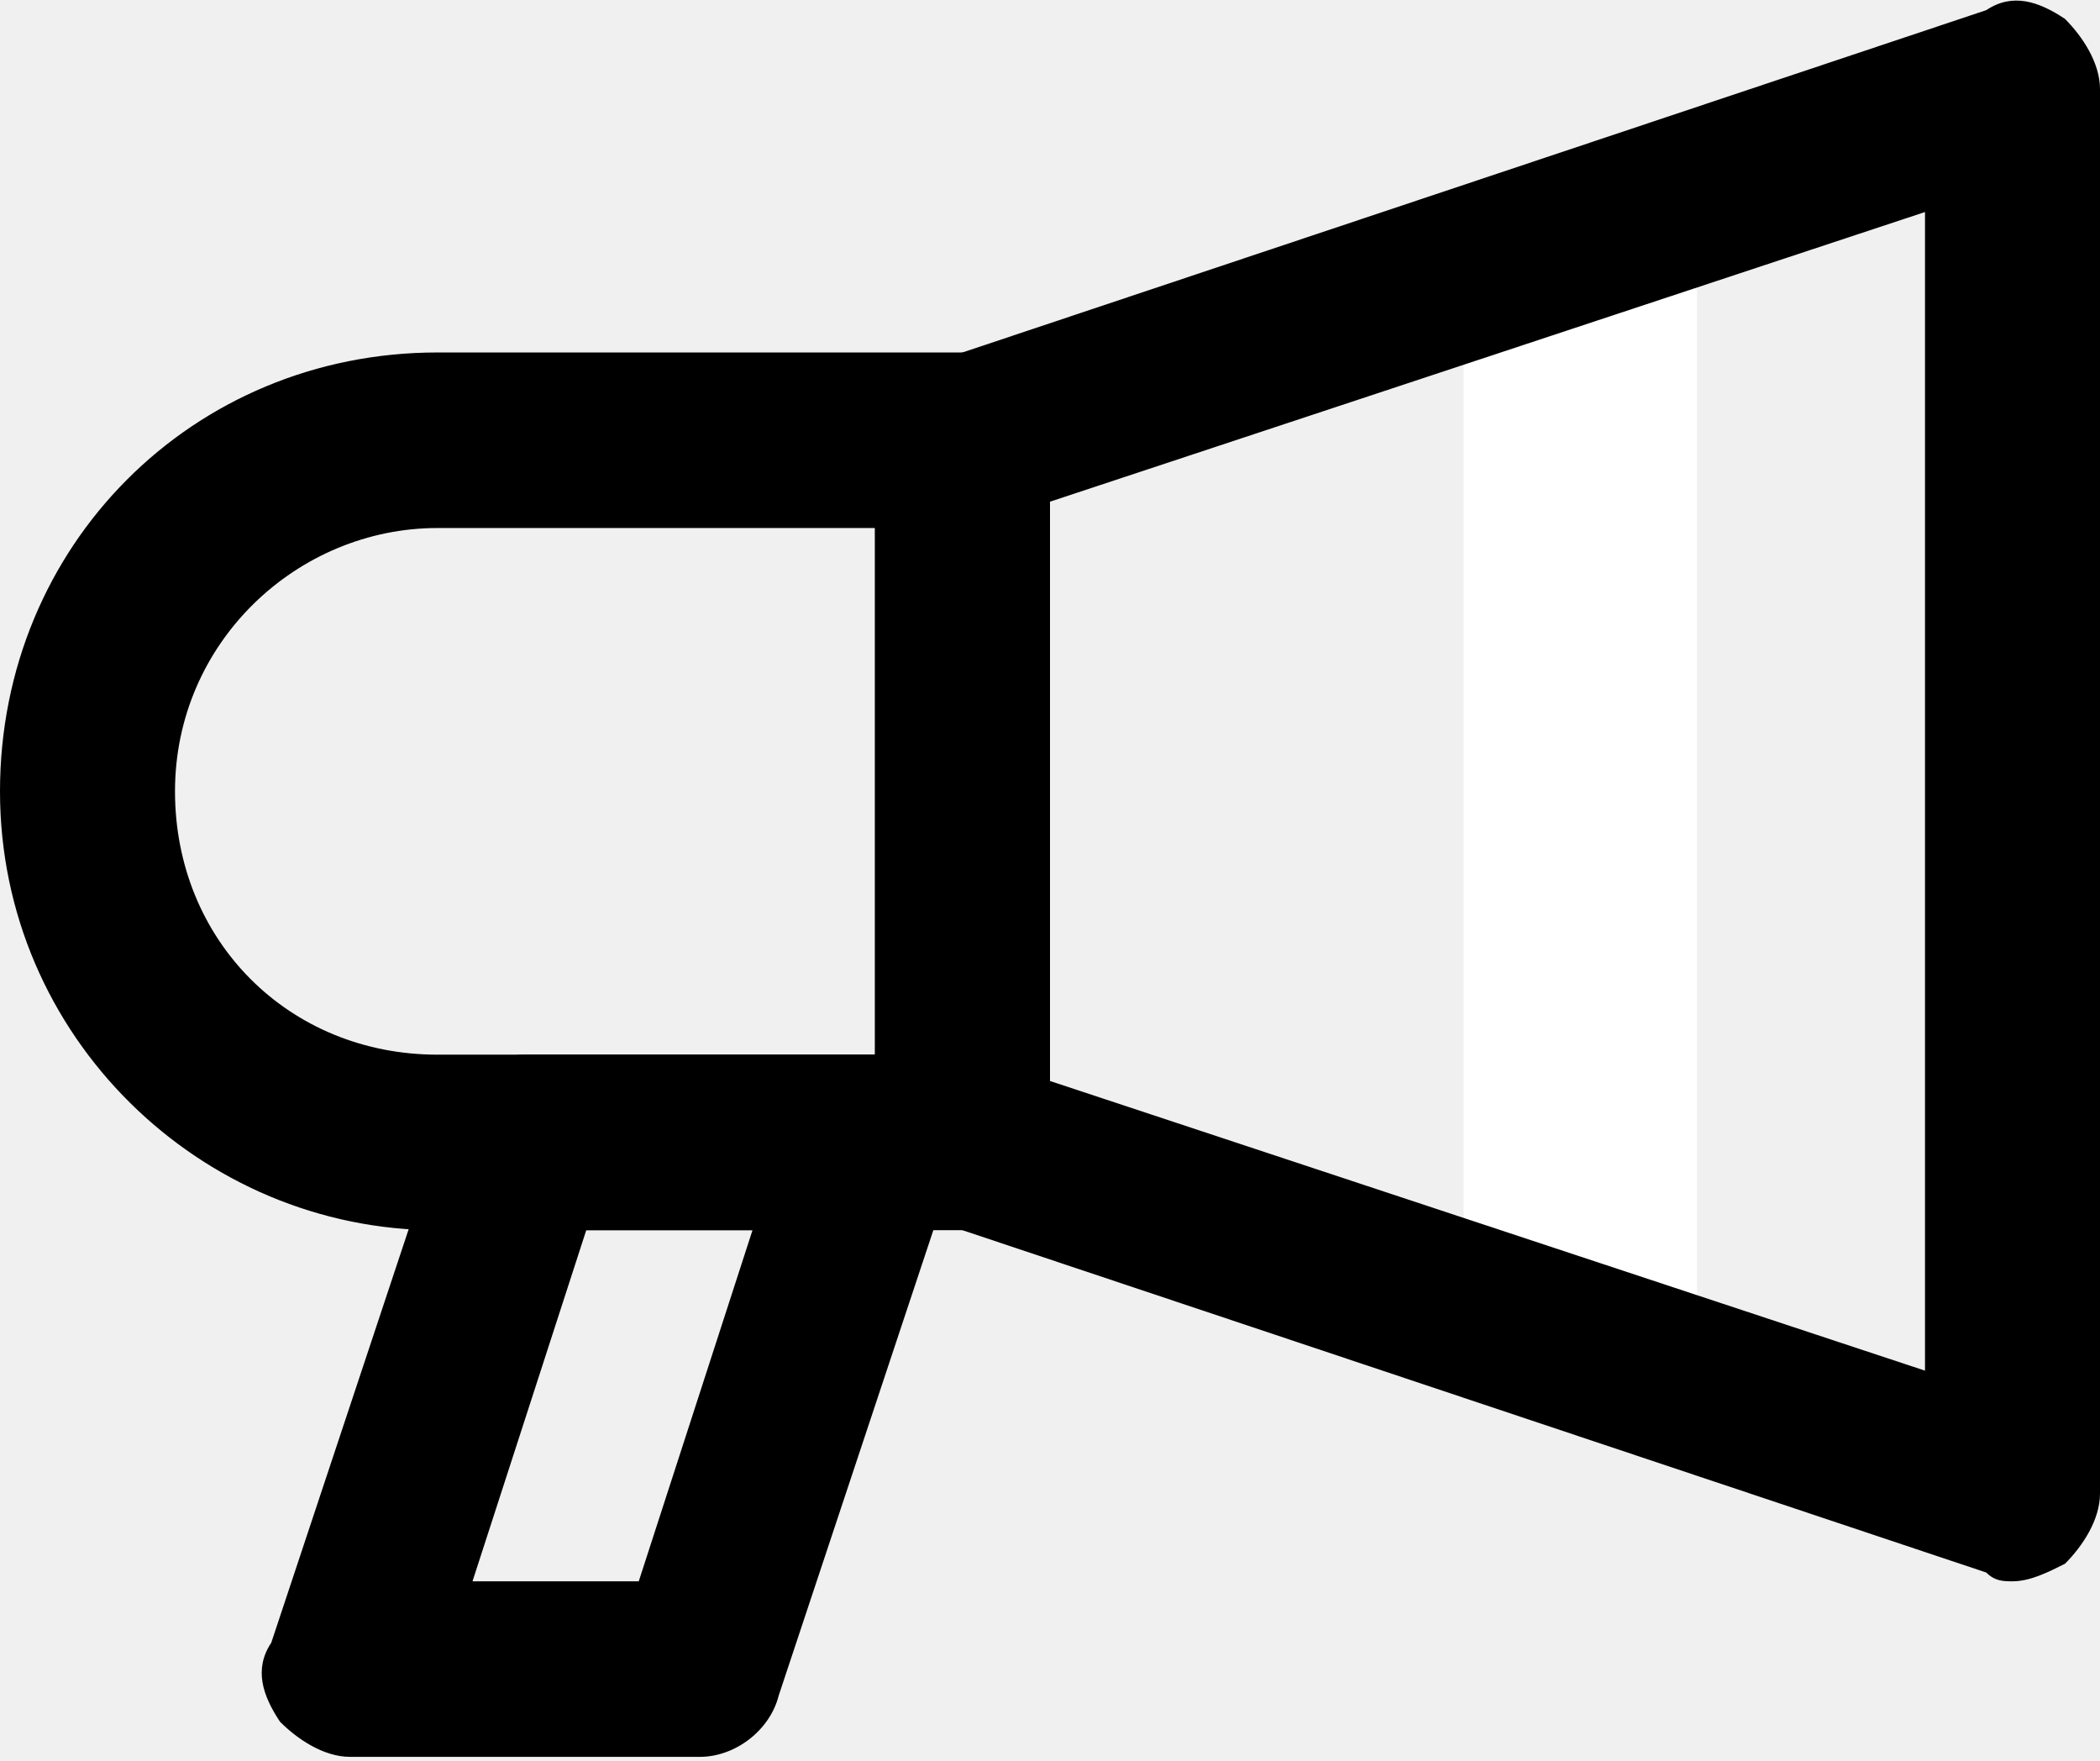
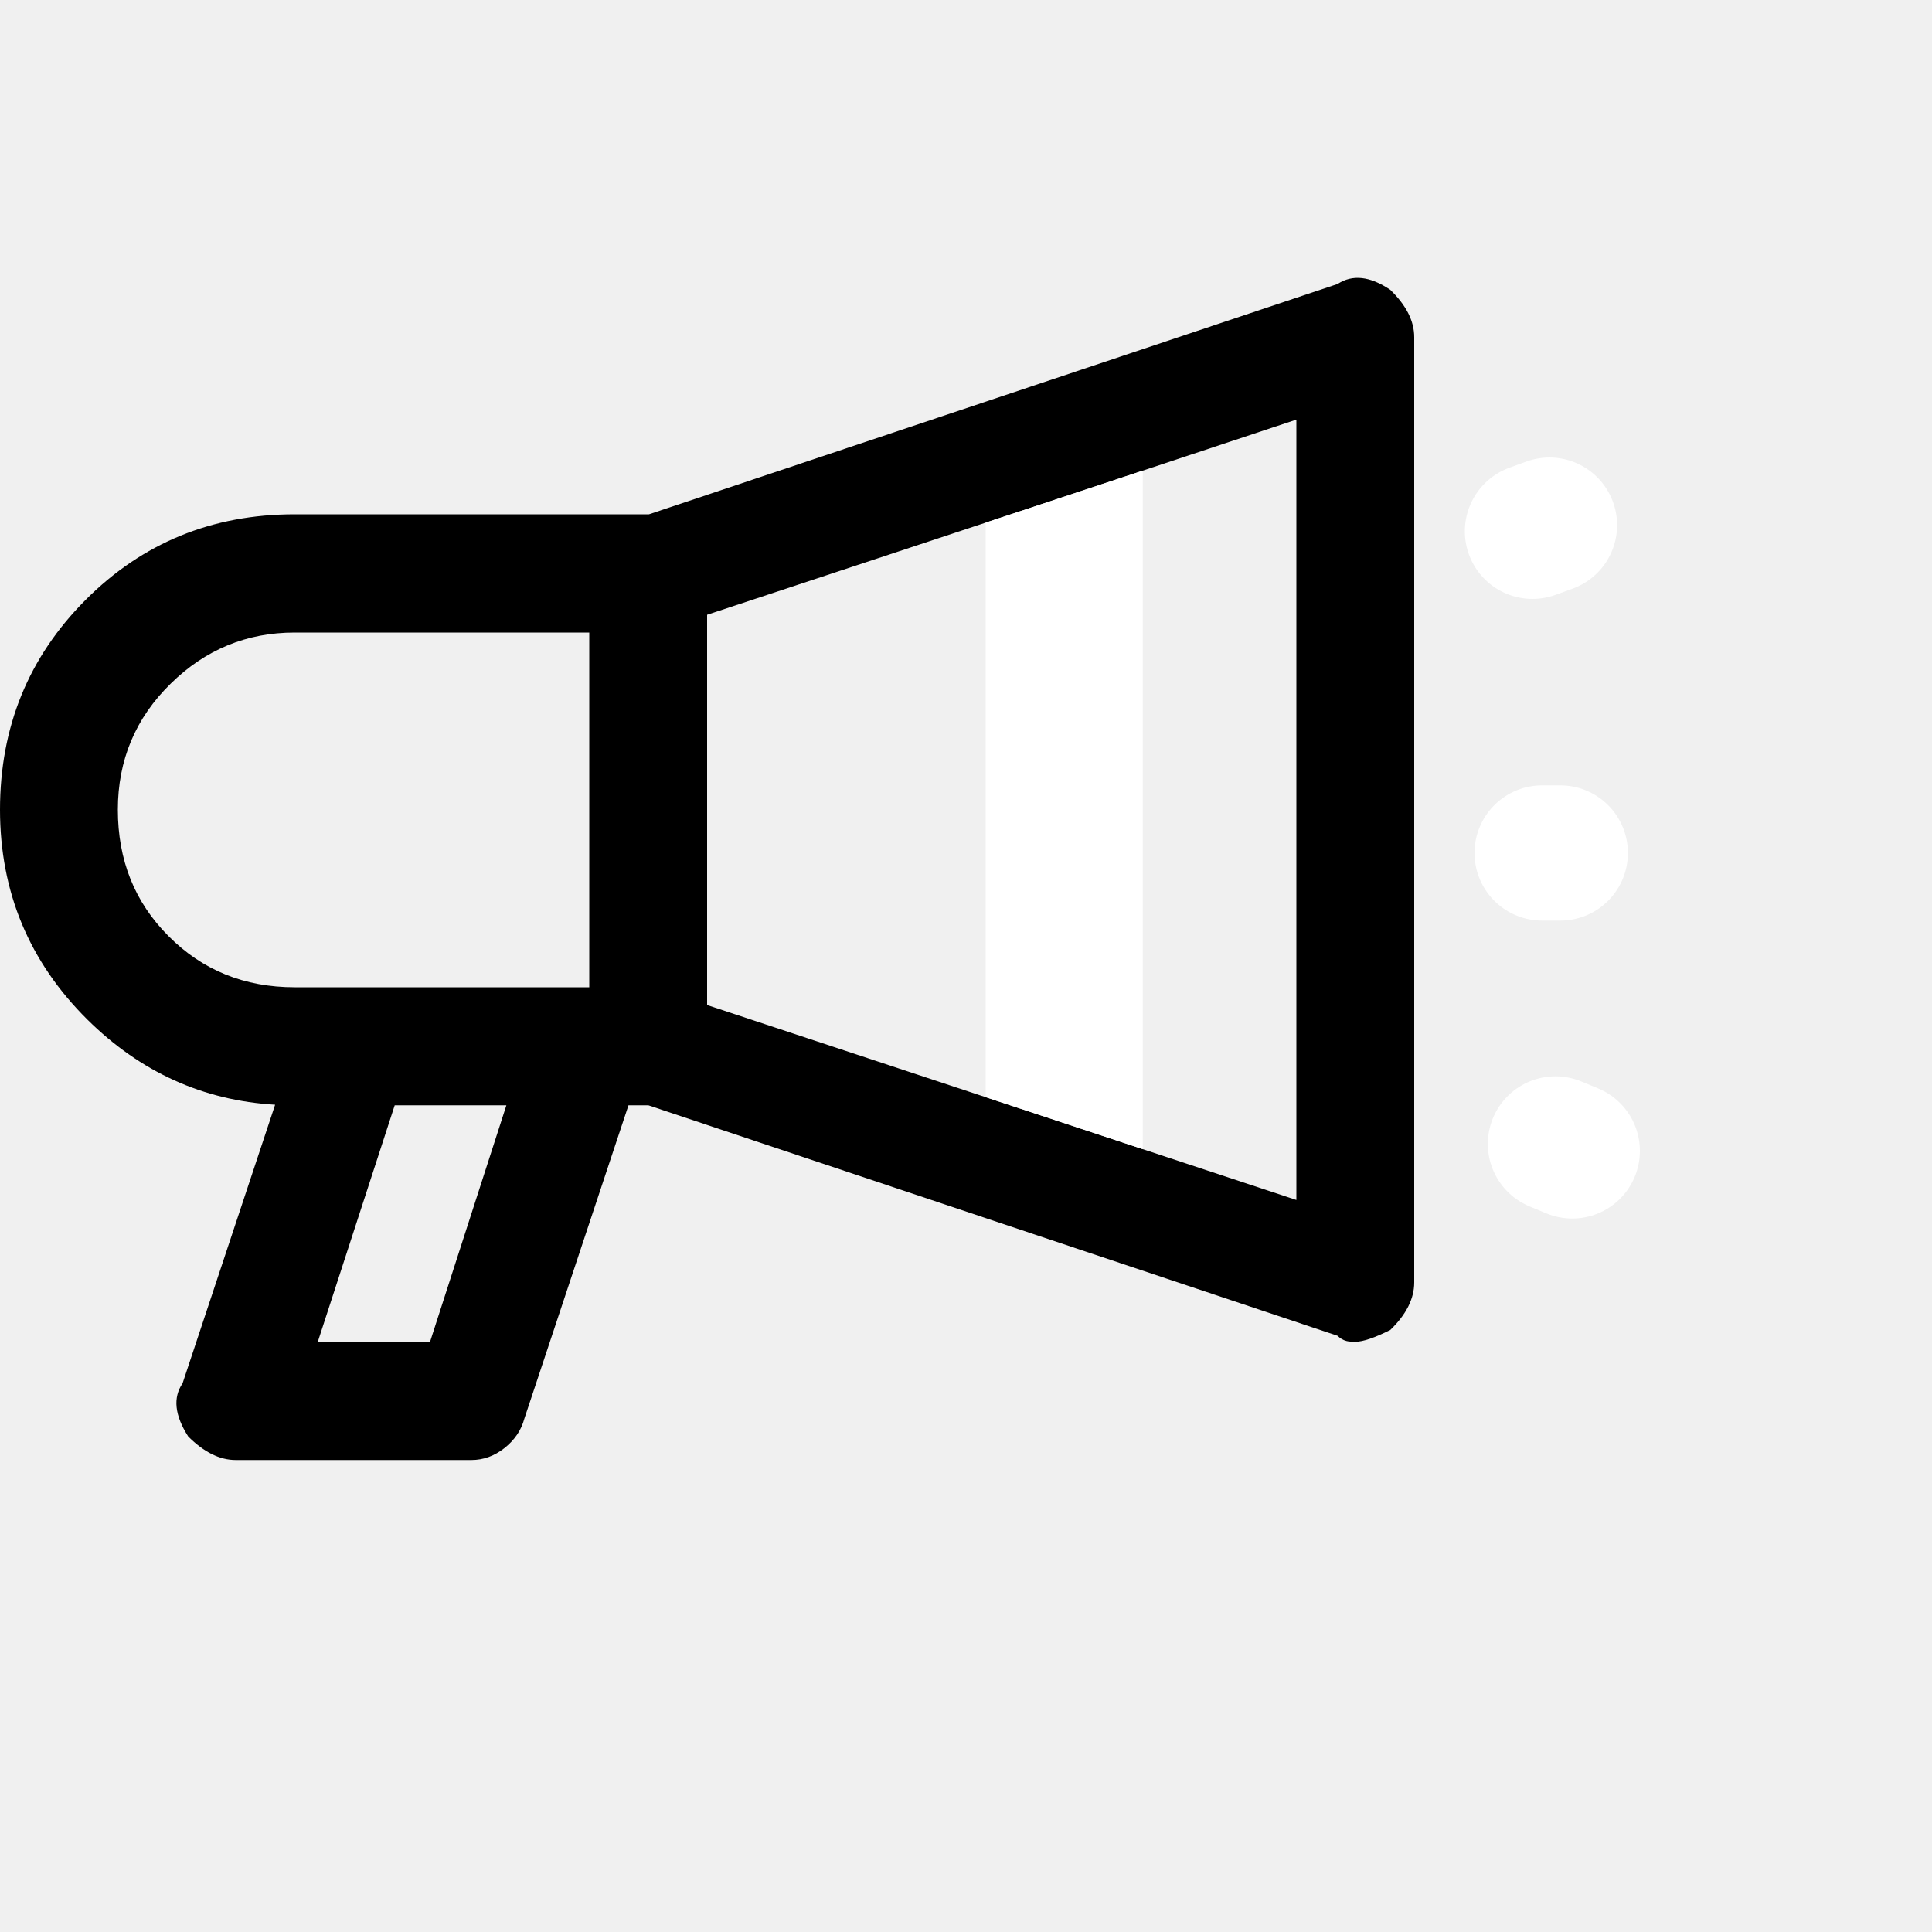
- <svg xmlns="http://www.w3.org/2000/svg" width="198px" height="166px" viewBox="0 0 198 166" version="1.1">
-   <defs />
-   <g id="Page-1" stroke="none" stroke-width="1" fill="none" fill-rule="evenodd">
-     <g id="Megaphone">
-       <path d="M90.75,115.967 L41.25,115.967 C18.975,115.967 0,97.764 0,74.597 C0,51.429 18.15,33.226 41.25,33.226 L90.75,33.226 C95.7,33.226 99,36.536 99,41.5 L99,107.693 C99,112.658 95.7,115.967 90.75,115.967 Z M41.25,49.774 C28.05,49.774 16.5,60.531 16.5,74.597 C16.5,88.663 27.225,99.419 41.25,99.419 L82.5,99.419 L82.5,49.774 L41.25,49.774 Z" id="Shape" fill="#000000" fill-rule="nonzero" />
-       <rect id="Rectangle-2" fill="#FFFFFF" x="138" y="23" width="22" height="104" />
-       <path d="M189.75,149.064 C188.925,149.064 188.1,149.064 187.275,148.236 L88.275,115.14 C84.975,114.312 82.5,111.003 82.5,107.693 L82.5,41.5 C82.5,38.19 84.975,34.881 88.275,34.053 L187.275,0.957 C189.75,-0.698 192.225,0.129 194.7,1.784 C196.35,3.439 198,5.921 198,8.403 L198,140.79 C198,143.272 196.35,145.754 194.7,147.409 C193.05,148.236 191.4,149.064 189.75,149.064 Z M99,101.901 L181.5,129.206 L181.5,19.987 L99,47.292 L99,101.901 Z" id="Shape" fill="#000000" fill-rule="nonzero" />
-       <path d="M66,165.612 L33,165.612 C30.525,165.612 28.05,163.957 26.4,162.302 C24.75,159.82 23.925,157.338 25.575,154.856 L42.075,105.211 C42.9,101.901 46.2,99.419 49.5,99.419 L82.5,99.419 C84.975,99.419 87.45,101.074 89.1,102.729 C90.75,105.211 90.75,107.693 89.925,110.175 L73.425,159.82 C72.6,163.13 69.3,165.612 66,165.612 Z M44.55,149.064 L60.225,149.064 L70.95,115.967 L55.275,115.967 L44.55,149.064 Z" id="Shape" fill="#000000" fill-rule="nonzero" />
+ <svg xmlns="http://www.w3.org/2000/svg" id="Megaphone" image-rendering="auto" baseProfile="basic" version="1.1" x="0px" y="0px" width="500" height="500">
+   <g id="Scene-1-copy" overflow="visible">
+     <g id="Symbol-97" transform="translate(0 71.9)">
+       <path fill="#000" stroke="none" d="M359.8 3.1Q351.95 -2.2 346.15 1.6L167.95 61.2Q167.85 61.2 167.75 61.2L76.25 61.2Q44.2 61.2 22.1 83.4 0 105.6 0 137.65 0 169.55 22.65 192 43.25 212.35 71.2 214L47.25 286.1Q43.45 291.65 48.7 299.85 54.8 305.95 61 305.95L122 305.95Q126.6 305.95 130.5 302.9 134.5 299.75 135.7 295.25L162.65 214.15 167.8 214.15 346.15 273.8Q347.15 274.8 348.45 275.15 349.2 275.35 350.75 275.35 353.7 275.35 359.8 272.3 366 266.3 366 260L366 15.35Q366 9.1 359.8 3.1M335.5 36.7L335.5 238.65 295.75 225.5 255.1 212.05 183 188.2 183 87.2 255.1 63.35 295.75 49.9 335.5 36.7M76.25 183.6Q56.75 183.6 43.6 170.35 30.5 157.25 30.5 137.65 30.5 118.4 44.2 105 57.65 91.8 76.25 91.8L152.5 91.8 152.5 183.6 76.25 183.6M111.3 275.35L82.25 275.35 102.15 214.15 131.05 214.15 111.3 275.35Z" test="Symbol 1" />
+       <path fill="#FFF" stroke="none" d="M295.75 49.9L255.1 63.35 255.1 212.05 295.75 225.5 295.75 49.9Z" test="Symbol 1" />
+     </g>
+     <g display="none">
+       <g id="Symbol-96" transform="translate(383.6 220.75)">
+         <path id="Layer57_0_1_STROKES" stroke="#FFF" stroke-opacity="0" stroke-width=".1" stroke-linejoin="miter" stroke-linecap="butt" stroke-miterlimit="4" fill="none" d="M0 0L100.2 0" test="Symbol 20" />
+       </g>
+       <animate attributeName="display" repeatCount="indefinite" dur="1.542s" keyTimes="0;.622;.649;1" values="none;inline;none;none" />
+     </g>
+     <g display="none">
+       <g id="Symbol-95" transform="translate(383.6 220.75)">
+         <path id="Layer56_0_1_STROKES" stroke="#FFF" stroke-opacity=".333" stroke-width=".1" stroke-linejoin="miter" stroke-linecap="butt" stroke-miterlimit="4" fill="none" d="M0 0L100.2 0" test="Symbol 19" />
+       </g>
+       <animate attributeName="display" repeatCount="indefinite" dur="1.542s" keyTimes="0;.595;.622;1" values="none;inline;none;none" />
+     </g>
+     <g display="none">
+       <g id="Symbol-94" transform="translate(383.6 220.75)">
+         <path id="Layer55_0_1_STROKES" stroke="#FFF" stroke-opacity=".666" stroke-width=".1" stroke-linejoin="miter" stroke-linecap="butt" stroke-miterlimit="4" fill="none" d="M0 0L100.2 0" test="Symbol 18" />
+       </g>
+       <animate attributeName="display" repeatCount="indefinite" dur="1.542s" keyTimes="0;.568;.595;1" values="none;inline;none;none" />
+     </g>
+     <g display="none">
+       <g id="Symbol-93" transform="translate(383.6 220.75)">
+         <path id="Layer54_0_1_STROKES" stroke="#FFF" stroke-width=".1" stroke-linejoin="miter" stroke-linecap="butt" stroke-miterlimit="4" fill="none" d="M0 0L100.2 0" test="Symbol 17" />
+       </g>
+       <animate attributeName="display" repeatCount="indefinite" dur="1.542s" keyTimes="0;.541;.568;1" values="none;inline;none;none" />
+     </g>
+     <g display="none">
+       <g id="Symbol-92" transform="translate(385.55 220.75)">
+         <path id="Layer53_0_1_STROKES" stroke="#FFF" stroke-width="4.45" stroke-linejoin="miter" stroke-linecap="round" stroke-miterlimit="4" fill="none" d="M0 0L88.25 0" test="Symbol 16" />
+       </g>
+       <animate attributeName="display" repeatCount="indefinite" dur="1.542s" keyTimes="0;.514;.541;1" values="none;inline;none;none" />
+     </g>
+     <g display="none">
+       <g id="Symbol-91" transform="translate(387.5 220.75)">
+         <path id="Layer52_0_1_STROKES" stroke="#FFF" stroke-width="8.85" stroke-linejoin="miter" stroke-linecap="round" stroke-miterlimit="4" fill="none" d="M0 0L76.3 0" test="Symbol 15" />
+       </g>
+       <animate attributeName="display" repeatCount="indefinite" dur="1.542s" keyTimes="0;.486;.514;1" values="none;inline;none;none" />
+     </g>
+     <g display="none">
+       <g id="Symbol-90" transform="translate(389.4 220.75)">
+         <path id="Layer51_0_1_STROKES" stroke="#FFF" stroke-width="13.2" stroke-linejoin="miter" stroke-linecap="round" stroke-miterlimit="4" fill="none" d="M0 0L64.4 0" test="Symbol 14" />
+       </g>
+       <animate attributeName="display" repeatCount="indefinite" dur="1.542s" keyTimes="0;.459;.486;1" values="none;inline;none;none" />
+     </g>
+     <g display="none">
+       <g id="Symbol-89" transform="translate(391.35 220.75)">
+         <path id="Layer50_0_1_STROKES" stroke="#FFF" stroke-width="17.55" stroke-linejoin="miter" stroke-linecap="round" stroke-miterlimit="4" fill="none" d="M0 0L52.45 0" test="Symbol 13" />
+       </g>
+       <animate attributeName="display" repeatCount="indefinite" dur="1.542s" keyTimes="0;.432;.459;1" values="none;inline;none;none" />
+     </g>
+     <g display="none">
+       <g id="Symbol-88" transform="translate(393.3 220.75)">
+         <path id="Layer49_0_1_STROKES" stroke="#FFF" stroke-width="21.9" stroke-linejoin="miter" stroke-linecap="round" stroke-miterlimit="4" fill="none" d="M0 0L40.5 0" test="Symbol 12" />
+       </g>
+       <animate attributeName="display" repeatCount="indefinite" dur="1.542s" keyTimes="0;.405;.432;1" values="none;inline;none;none" />
+     </g>
+     <g display="none">
+       <g id="Symbol-87" transform="translate(395.25 220.75)">
+         <path id="Layer48_0_1_STROKES" stroke="#FFF" stroke-width="26.3" stroke-linejoin="miter" stroke-linecap="round" stroke-miterlimit="4" fill="none" d="M0 0L28.55 0" test="Symbol 11" />
+       </g>
+       <animate attributeName="display" repeatCount="indefinite" dur="1.542s" keyTimes="0;.378;.405;1" values="none;inline;none;none" />
+     </g>
+     <g display="none">
+       <g id="Symbol-86" transform="translate(397.15 220.75)">
+         <path id="Layer47_0_1_STROKES" stroke="#FFF" stroke-width="30.65" stroke-linejoin="miter" stroke-linecap="round" stroke-miterlimit="4" fill="none" d="M0 0L16.65 0" test="Symbol 10" />
+       </g>
+       <animate attributeName="display" repeatCount="indefinite" dur="1.542s" keyTimes="0;.351;.378;1" values="none;inline;none;none" />
+     </g>
+     <g display="none">
+       <g id="Symbol-85" transform="translate(399.1 220.75)">
+         <path id="Layer46_0_1_STROKES" stroke="#FFF" stroke-width="35" stroke-linejoin="miter" stroke-linecap="round" stroke-miterlimit="4" fill="none" d="M0 0L4.7 0" test="Symbol 9" />
+       </g>
+       <animate attributeName="display" repeatCount="indefinite" dur="1.542s" keyTimes="0;.324;.351;1" values="none;inline;none;none" />
+     </g>
+     <g display="none">
+       <g id="Symbol-84" transform="translate(391.35 220.75)">
+         <path id="Layer45_0_1_STROKES" stroke="#FFF" stroke-width="17.55" stroke-linejoin="miter" stroke-linecap="round" stroke-miterlimit="4" fill="none" d="M0 0L52.45 0" test="Symbol 8" />
+       </g>
+       <animate attributeName="display" repeatCount="indefinite" dur="1.542s" keyTimes="0;.243;.27;1" values="none;inline;none;none" />
+     </g>
+     <g display="none">
+       <g id="Symbol-83" transform="translate(393.95 220.75)">
+         <path id="Layer44_0_1_STROKES" stroke="#FFF" stroke-width="23.35" stroke-linejoin="miter" stroke-linecap="round" stroke-miterlimit="4" fill="none" d="M0 0L36.5 0" test="Symbol 7" />
+       </g>
+       <animate attributeName="display" repeatCount="indefinite" dur="1.542s" keyTimes="0;.216;.243;1" values="none;inline;none;none" />
+     </g>
+     <g display="none">
+       <g id="Symbol-82" transform="translate(396.5 220.75)">
+         <path id="Layer43_0_1_STROKES" stroke="#FFF" stroke-width="29.2" stroke-linejoin="miter" stroke-linecap="round" stroke-miterlimit="4" fill="none" d="M0 0L20.65 0" test="Symbol 6" />
+       </g>
+       <animate attributeName="display" repeatCount="indefinite" dur="1.542s" keyTimes="0;.189;.216;1" values="none;inline;none;none" />
+     </g>
+     <g display="none">
+       <g id="Symbol-81" transform="translate(399.1 220.75)">
+         <path id="Layer42_0_1_STROKES" stroke="#FFF" stroke-width="35" stroke-linejoin="miter" stroke-linecap="round" stroke-miterlimit="4" fill="none" d="M0 0L4.7 0" test="Symbol 5" />
+       </g>
+       <animate attributeName="display" repeatCount="indefinite" dur="1.542s" keyTimes="0;.162;.189;1" values="none;inline;none;none" />
+     </g>
+     <g display="none">
+       <g id="Symbol-80" transform="translate(391.35 220.75)">
+         <path id="Layer41_0_1_STROKES" stroke="#FFF" stroke-width="17.55" stroke-linejoin="miter" stroke-linecap="round" stroke-miterlimit="4" fill="none" d="M0 0L52.45 0" test="Symbol 4" />
+       </g>
+       <animate attributeName="display" repeatCount="indefinite" dur="1.542s" keyTimes="0;.054;.081;1" values="none;inline;none;none" />
+     </g>
+     <g display="none">
+       <g id="Symbol-79" transform="translate(395.25 220.75)">
+         <path id="Layer40_0_1_STROKES" stroke="#FFF" stroke-width="26.3" stroke-linejoin="miter" stroke-linecap="round" stroke-miterlimit="4" fill="none" d="M0 0L28.55 0" test="Symbol 3" />
+       </g>
+       <animate attributeName="display" repeatCount="indefinite" dur="1.542s" keyTimes="0;.027;.054;1" values="none;inline;none;none" />
+     </g>
+     <g>
+       <g id="Symbol-78" transform="translate(399.1 220.75)">
+         <path id="Layer39_0_1_STROKES" stroke="#FFF" stroke-width="35" stroke-linejoin="miter" stroke-linecap="round" stroke-miterlimit="4" fill="none" d="M0 0L4.7 0" test="Symbol 2" />
+       </g>
+       <animate attributeName="display" repeatCount="indefinite" dur="1.542s" keyTimes="0;.027;1" values="inline;none;none" />
+     </g>
+     <g display="none">
+       <g id="Symbol-77" transform="translate(383.75 289.35)">
+         <path id="Layer38_0_1_STROKES" stroke="#FFF" stroke-opacity="0" stroke-width=".1" stroke-linejoin="miter" stroke-linecap="butt" stroke-miterlimit="4" fill="none" d="M0 0L78.2 62.7" test="Symbol 39" />
+       </g>
+       <animate attributeName="display" repeatCount="indefinite" dur="1.542s" keyTimes="0;.622;.649;1" values="none;inline;none;none" />
+     </g>
+     <g display="none">
+       <g id="Symbol-76" transform="translate(383.7 289.5)">
+         <path id="Layer37_0_1_STROKES" stroke="#FFF" stroke-opacity=".333" stroke-width=".1" stroke-linejoin="miter" stroke-linecap="butt" stroke-miterlimit="4" fill="none" d="M0 0L78.4 62.45" test="Symbol 38" />
+       </g>
+       <animate attributeName="display" repeatCount="indefinite" dur="1.542s" keyTimes="0;.595;.622;1" values="none;inline;none;none" />
+     </g>
+     <g display="none">
+       <g id="Symbol-75" transform="translate(383.65 289.6)">
+         <path id="Layer36_0_1_STROKES" stroke="#FFF" stroke-opacity=".666" stroke-width=".1" stroke-linejoin="miter" stroke-linecap="butt" stroke-miterlimit="4" fill="none" d="M0 0L78.55 62.2" test="Symbol 37" />
+       </g>
+       <animate attributeName="display" repeatCount="indefinite" dur="1.542s" keyTimes="0;.568;.595;1" values="none;inline;none;none" />
+     </g>
+     <g display="none">
+       <g id="Symbol-74" transform="translate(383.6 289.75)">
+         <path id="Layer35_0_1_STROKES" stroke="#FFF" stroke-width=".1" stroke-linejoin="miter" stroke-linecap="butt" stroke-miterlimit="4" fill="none" d="M0 0L78.75 61.95" test="Symbol 36" />
+       </g>
+       <animate attributeName="display" repeatCount="indefinite" dur="1.542s" keyTimes="0;.541;.568;1" values="none;inline;none;none" />
+     </g>
+     <g display="none">
+       <g id="Symbol-73" transform="translate(385.95 290.55)">
+         <path id="Layer34_0_1_STROKES" stroke="#FFF" stroke-width="4.45" stroke-linejoin="miter" stroke-linecap="round" stroke-miterlimit="4" fill="none" d="M0 0L69.45 54.4" test="Symbol 35" />
+       </g>
+       <animate attributeName="display" repeatCount="indefinite" dur="1.542s" keyTimes="0;.514;.541;1" values="none;inline;none;none" />
+     </g>
+     <g display="none">
+       <g id="Symbol-72" transform="translate(388.35 291.35)">
+         <path id="Layer33_0_1_STROKES" stroke="#FFF" stroke-width="8.85" stroke-linejoin="miter" stroke-linecap="round" stroke-miterlimit="4" fill="none" d="M0 0L60.15 46.9" test="Symbol 34" />
+       </g>
+       <animate attributeName="display" repeatCount="indefinite" dur="1.542s" keyTimes="0;.486;.514;1" values="none;inline;none;none" />
+     </g>
+     <g display="none">
+       <g id="Symbol-71" transform="translate(390.7 292.1)">
+         <path id="Layer32_0_1_STROKES" stroke="#FFF" stroke-width="13.2" stroke-linejoin="miter" stroke-linecap="round" stroke-miterlimit="4" fill="none" d="M0 0L50.85 39.4" test="Symbol 33" />
+       </g>
+       <animate attributeName="display" repeatCount="indefinite" dur="1.542s" keyTimes="0;.459;.486;1" values="none;inline;none;none" />
+     </g>
+     <g display="none">
+       <g id="Symbol-70" transform="translate(393.1 292.9)">
+         <path id="Layer31_0_1_STROKES" stroke="#FFF" stroke-width="17.55" stroke-linejoin="miter" stroke-linecap="round" stroke-miterlimit="4" fill="none" d="M0 0L41.55 31.9" test="Symbol 32" />
+       </g>
+       <animate attributeName="display" repeatCount="indefinite" dur="1.542s" keyTimes="0;.432;.459;1" values="none;inline;none;none" />
+     </g>
+     <g display="none">
+       <g id="Symbol-69" transform="translate(395.45 293.7)">
+         <path id="Layer30_0_1_STROKES" stroke="#FFF" stroke-width="21.9" stroke-linejoin="miter" stroke-linecap="round" stroke-miterlimit="4" fill="none" d="M0 0L32.25 24.35" test="Symbol 31" />
+       </g>
+       <animate attributeName="display" repeatCount="indefinite" dur="1.542s" keyTimes="0;.405;.432;1" values="none;inline;none;none" />
+     </g>
+     <g display="none">
+       <g id="Symbol-68" transform="translate(397.8 294.5)">
+         <path id="Layer29_0_1_STROKES" stroke="#FFF" stroke-width="26.3" stroke-linejoin="miter" stroke-linecap="round" stroke-miterlimit="4" fill="none" d="M0 0L22.95 16.8" test="Symbol 30" />
+       </g>
+       <animate attributeName="display" repeatCount="indefinite" dur="1.542s" keyTimes="0;.378;.405;1" values="none;inline;none;none" />
+     </g>
+     <g display="none">
+       <g id="Symbol-67" transform="translate(400.2 295.25)">
+         <path id="Layer28_0_1_STROKES" stroke="#FFF" stroke-width="30.65" stroke-linejoin="miter" stroke-linecap="round" stroke-miterlimit="4" fill="none" d="M0 0L13.65 9.35" test="Symbol 29" />
+       </g>
+       <animate attributeName="display" repeatCount="indefinite" dur="1.542s" keyTimes="0;.351;.378;1" values="none;inline;none;none" />
+     </g>
+     <g display="none">
+       <g id="Symbol-66" transform="translate(402.55 296.05)">
+         <path id="Layer27_0_1_STROKES" stroke="#FFF" stroke-width="35" stroke-linejoin="miter" stroke-linecap="round" stroke-miterlimit="4" fill="none" d="M0 0L4.35 1.8" test="Symbol 28" />
+       </g>
+       <animate attributeName="display" repeatCount="indefinite" dur="1.542s" keyTimes="0;.324;.351;1" values="none;inline;none;none" />
+     </g>
+     <g display="none">
+       <g id="Symbol-65" transform="translate(388.5 293.9)">
+         <path id="Layer26_0_1_STROKES" stroke="#FFF" stroke-width="17.55" stroke-linejoin="miter" stroke-linecap="round" stroke-miterlimit="4" fill="none" d="M0 0L40.1 33.85" test="Symbol 27" />
+       </g>
+       <animate attributeName="display" repeatCount="indefinite" dur="1.542s" keyTimes="0;.243;.27;1" values="none;inline;none;none" />
+     </g>
+     <g display="none">
+       <g id="Symbol-64" transform="translate(393.2 294.6)">
+         <path id="Layer25_0_1_STROKES" stroke="#FFF" stroke-width="23.35" stroke-linejoin="miter" stroke-linecap="round" stroke-miterlimit="4" fill="none" d="M0 0L28.15 23.2" test="Symbol 26" />
+       </g>
+       <animate attributeName="display" repeatCount="indefinite" dur="1.542s" keyTimes="0;.216;.243;1" values="none;inline;none;none" />
+     </g>
+     <g display="none">
+       <g id="Symbol-63" transform="translate(397.85 295.35)">
+         <path id="Layer24_0_1_STROKES" stroke="#FFF" stroke-width="29.2" stroke-linejoin="miter" stroke-linecap="round" stroke-miterlimit="4" fill="none" d="M0 0L16.3 12.45" test="Symbol 25" />
+       </g>
+       <animate attributeName="display" repeatCount="indefinite" dur="1.542s" keyTimes="0;.189;.216;1" values="none;inline;none;none" />
+     </g>
+     <g display="none">
+       <g id="Symbol-62" transform="translate(402.55 296.05)">
+         <path id="Layer23_0_1_STROKES" stroke="#FFF" stroke-width="35" stroke-linejoin="miter" stroke-linecap="round" stroke-miterlimit="4" fill="none" d="M0 0L4.35 1.8" test="Symbol 24" />
+       </g>
+       <animate attributeName="display" repeatCount="indefinite" dur="1.542s" keyTimes="0;.162;.189;1" values="none;inline;none;none" />
+     </g>
+     <g display="none">
+       <g id="Symbol-61" transform="translate(388.5 293.9)">
+         <path id="Layer22_0_1_STROKES" stroke="#FFF" stroke-width="17.55" stroke-linejoin="miter" stroke-linecap="round" stroke-miterlimit="4" fill="none" d="M0 0L40.1 33.85" test="Symbol 23" />
+       </g>
+       <animate attributeName="display" repeatCount="indefinite" dur="1.542s" keyTimes="0;.054;.081;1" values="none;inline;none;none" />
+     </g>
+     <g display="none">
+       <g id="Symbol-60" transform="translate(395.55 295)">
+         <path id="Layer21_0_1_STROKES" stroke="#FFF" stroke-width="26.3" stroke-linejoin="miter" stroke-linecap="round" stroke-miterlimit="4" fill="none" d="M0 0L22.2 17.8" test="Symbol 22" />
+       </g>
+       <animate attributeName="display" repeatCount="indefinite" dur="1.542s" keyTimes="0;.027;.054;1" values="none;inline;none;none" />
+     </g>
+     <g>
+       <g id="Symbol-59" transform="translate(402.55 296.05)">
+         <path id="Layer20_0_1_STROKES" stroke="#FFF" stroke-width="35" stroke-linejoin="miter" stroke-linecap="round" stroke-miterlimit="4" fill="none" d="M0 0L4.35 1.8" test="Symbol 21" />
+       </g>
+       <animate attributeName="display" repeatCount="indefinite" dur="1.542s" keyTimes="0;.027;1" values="inline;none;none" />
+     </g>
+     <g display="none">
+       <g id="Symbol-58" transform="translate(383.65 84.4)">
+         <path id="Layer19_0_1_STROKES" stroke="#FFF" stroke-opacity="0" stroke-width=".1" stroke-linejoin="miter" stroke-linecap="butt" stroke-miterlimit="4" fill="none" d="M0 58.85L81.05 0" test="Symbol 58" />
+       </g>
+       <animate attributeName="display" repeatCount="indefinite" dur="1.542s" keyTimes="0;.622;.649;1" values="none;inline;none;none" />
+     </g>
+     <g display="none">
+       <g id="Symbol-57" transform="translate(383.65 84.3)">
+         <path id="Layer18_0_1_STROKES" stroke="#FFF" stroke-opacity=".333" stroke-width=".1" stroke-linejoin="miter" stroke-linecap="butt" stroke-miterlimit="4" fill="none" d="M0 58.95L80.95 0" test="Symbol 57" />
+       </g>
+       <animate attributeName="display" repeatCount="indefinite" dur="1.542s" keyTimes="0;.595;.622;1" values="none;inline;none;none" />
+     </g>
+     <g display="none">
+       <g id="Symbol-56" transform="translate(383.6 84.15)">
+         <path id="Layer17_0_1_STROKES" stroke="#FFF" stroke-opacity=".666" stroke-width=".1" stroke-linejoin="miter" stroke-linecap="butt" stroke-miterlimit="4" fill="none" d="M0 59.1L80.95 0" test="Symbol 56" />
+       </g>
+       <animate attributeName="display" repeatCount="indefinite" dur="1.542s" keyTimes="0;.568;.595;1" values="none;inline;none;none" />
+     </g>
+     <g display="none">
+       <g id="Symbol-55" transform="translate(383.6 84.05)">
+         <path id="Layer16_0_1_STROKES" stroke="#FFF" stroke-width=".1" stroke-linejoin="miter" stroke-linecap="butt" stroke-miterlimit="4" fill="none" d="M0 59.2L80.85 0" test="Symbol 55" />
+       </g>
+       <animate attributeName="display" repeatCount="indefinite" dur="1.542s" keyTimes="0;.541;.568;1" values="none;inline;none;none" />
+     </g>
+     <g display="none">
+       <g id="Symbol-54" transform="translate(385.25 90.55)">
+         <path id="Layer15_0_1_STROKES" stroke="#FFF" stroke-width="4.45" stroke-linejoin="miter" stroke-linecap="round" stroke-miterlimit="4" fill="none" d="M0 52L71.25 0" test="Symbol 54" />
+       </g>
+       <animate attributeName="display" repeatCount="indefinite" dur="1.542s" keyTimes="0;.514;.541;1" values="none;inline;none;none" />
+     </g>
+     <g display="none">
+       <g id="Symbol-53" transform="translate(386.85 97)">
+         <path id="Layer14_0_1_STROKES" stroke="#FFF" stroke-width="8.85" stroke-linejoin="miter" stroke-linecap="round" stroke-miterlimit="4" fill="none" d="M0 44.8L61.75 0" test="Symbol 53" />
+       </g>
+       <animate attributeName="display" repeatCount="indefinite" dur="1.542s" keyTimes="0;.486;.514;1" values="none;inline;none;none" />
+     </g>
+     <g display="none">
+       <g id="Symbol-52" transform="translate(388.5 103.5)">
+         <path id="Layer13_0_1_STROKES" stroke="#FFF" stroke-width="13.2" stroke-linejoin="miter" stroke-linecap="round" stroke-miterlimit="4" fill="none" d="M0 37.6L52.15 0" test="Symbol 52" />
+       </g>
+       <animate attributeName="display" repeatCount="indefinite" dur="1.542s" keyTimes="0;.459;.486;1" values="none;inline;none;none" />
+     </g>
+     <g display="none">
+       <g id="Symbol-51" transform="translate(390.1 110)">
+         <path id="Layer12_0_1_STROKES" stroke="#FFF" stroke-width="17.55" stroke-linejoin="miter" stroke-linecap="round" stroke-miterlimit="4" fill="none" d="M0 30.4L42.65 0" test="Symbol 51" />
+       </g>
+       <animate attributeName="display" repeatCount="indefinite" dur="1.542s" keyTimes="0;.432;.459;1" values="none;inline;none;none" />
+     </g>
+     <g display="none">
+       <g id="Symbol-50" transform="translate(391.75 116.45)">
+         <path id="Layer11_0_1_STROKES" stroke="#FFF" stroke-width="21.9" stroke-linejoin="miter" stroke-linecap="round" stroke-miterlimit="4" fill="none" d="M0 23.2L33.05 0" test="Symbol 50" />
+       </g>
+       <animate attributeName="display" repeatCount="indefinite" dur="1.542s" keyTimes="0;.405;.432;1" values="none;inline;none;none" />
+     </g>
+     <g display="none">
+       <g id="Symbol-49" transform="translate(393.35 122.95)">
+         <path id="Layer10_0_1_STROKES" stroke="#FFF" stroke-width="26.3" stroke-linejoin="miter" stroke-linecap="round" stroke-miterlimit="4" fill="none" d="M0 16L23.5 0" test="Symbol 49" />
+       </g>
+       <animate attributeName="display" repeatCount="indefinite" dur="1.542s" keyTimes="0;.378;.405;1" values="none;inline;none;none" />
+     </g>
+     <g display="none">
+       <g id="Symbol-48" transform="translate(395 129.4)">
+         <path id="Layer9_0_1_STROKES" stroke="#FFF" stroke-width="30.65" stroke-linejoin="miter" stroke-linecap="round" stroke-miterlimit="4" fill="none" d="M0 8.8L13.95 0" test="Symbol 48" />
+       </g>
+       <animate attributeName="display" repeatCount="indefinite" dur="1.542s" keyTimes="0;.351;.378;1" values="none;inline;none;none" />
+     </g>
+     <g display="none">
+       <g id="Symbol-47" transform="translate(396.6 135.9)">
+         <path id="Layer8_0_1_STROKES" stroke="#FFF" stroke-width="35" stroke-linejoin="miter" stroke-linecap="round" stroke-miterlimit="4" fill="none" d="M0 1.6L4.4 0" test="Symbol 47" />
+       </g>
+       <animate attributeName="display" repeatCount="indefinite" dur="1.542s" keyTimes="0;.324;.351;1" values="none;inline;none;none" />
+     </g>
+     <g display="none">
+       <g id="Symbol-46" transform="translate(388.75 105.7)">
+         <path id="Layer7_0_1_STROKES" stroke="#FFF" stroke-width="17.55" stroke-linejoin="miter" stroke-linecap="round" stroke-miterlimit="4" fill="none" d="M0 32.65L41.1 0" test="Symbol 46" />
+       </g>
+       <animate attributeName="display" repeatCount="indefinite" dur="1.542s" keyTimes="0;.243;.27;1" values="none;inline;none;none" />
+     </g>
+     <g display="none">
+       <g id="Symbol-45" transform="translate(391.35 115.75)">
+         <path id="Layer6_0_1_STROKES" stroke="#FFF" stroke-width="23.35" stroke-linejoin="miter" stroke-linecap="round" stroke-miterlimit="4" fill="none" d="M0 22.3L28.9 0" test="Symbol 45" />
+       </g>
+       <animate attributeName="display" repeatCount="indefinite" dur="1.542s" keyTimes="0;.216;.243;1" values="none;inline;none;none" />
+     </g>
+     <g display="none">
+       <g id="Symbol-44" transform="translate(394 125.85)">
+         <path id="Layer5_0_1_STROKES" stroke="#FFF" stroke-width="29.2" stroke-linejoin="miter" stroke-linecap="round" stroke-miterlimit="4" fill="none" d="M0 11.95L16.6 0" test="Symbol 44" />
+       </g>
+       <animate attributeName="display" repeatCount="indefinite" dur="1.542s" keyTimes="0;.189;.216;1" values="none;inline;none;none" />
+     </g>
+     <g display="none">
+       <g id="Symbol-43" transform="translate(396.6 135.9)">
+         <path id="Layer4_0_1_STROKES" stroke="#FFF" stroke-width="35" stroke-linejoin="miter" stroke-linecap="round" stroke-miterlimit="4" fill="none" d="M0 1.6L4.4 0" test="Symbol 43" />
+       </g>
+       <animate attributeName="display" repeatCount="indefinite" dur="1.542s" keyTimes="0;.162;.189;1" values="none;inline;none;none" />
+     </g>
+     <g display="none">
+       <g id="Symbol-42" transform="translate(388.75 105.7)">
+         <path id="Layer3_0_1_STROKES" stroke="#FFF" stroke-width="17.55" stroke-linejoin="miter" stroke-linecap="round" stroke-miterlimit="4" fill="none" d="M0 32.65L41.1 0" test="Symbol 42" />
+       </g>
+       <animate attributeName="display" repeatCount="indefinite" dur="1.542s" keyTimes="0;.054;.081;1" values="none;inline;none;none" />
+     </g>
+     <g display="none">
+       <g id="Symbol-41" transform="translate(392.7 120.8)">
+         <path id="Layer2_0_1_STROKES" stroke="#FFF" stroke-width="26.3" stroke-linejoin="miter" stroke-linecap="round" stroke-miterlimit="4" fill="none" d="M0 17.15L22.75 0" test="Symbol 41" />
+       </g>
+       <animate attributeName="display" repeatCount="indefinite" dur="1.542s" keyTimes="0;.027;.054;1" values="none;inline;none;none" />
+     </g>
+     <g>
+       <g id="Symbol-40" transform="translate(396.6 135.9)">
+         <path id="Layer1_0_1_STROKES" stroke="#FFF" stroke-width="35" stroke-linejoin="miter" stroke-linecap="round" stroke-miterlimit="4" fill="none" d="M0 1.6L4.4 0" test="Symbol 40" />
+       </g>
+       <animate attributeName="display" repeatCount="indefinite" dur="1.542s" keyTimes="0;.027;1" values="inline;none;none" />
    </g>
  </g>
</svg>
